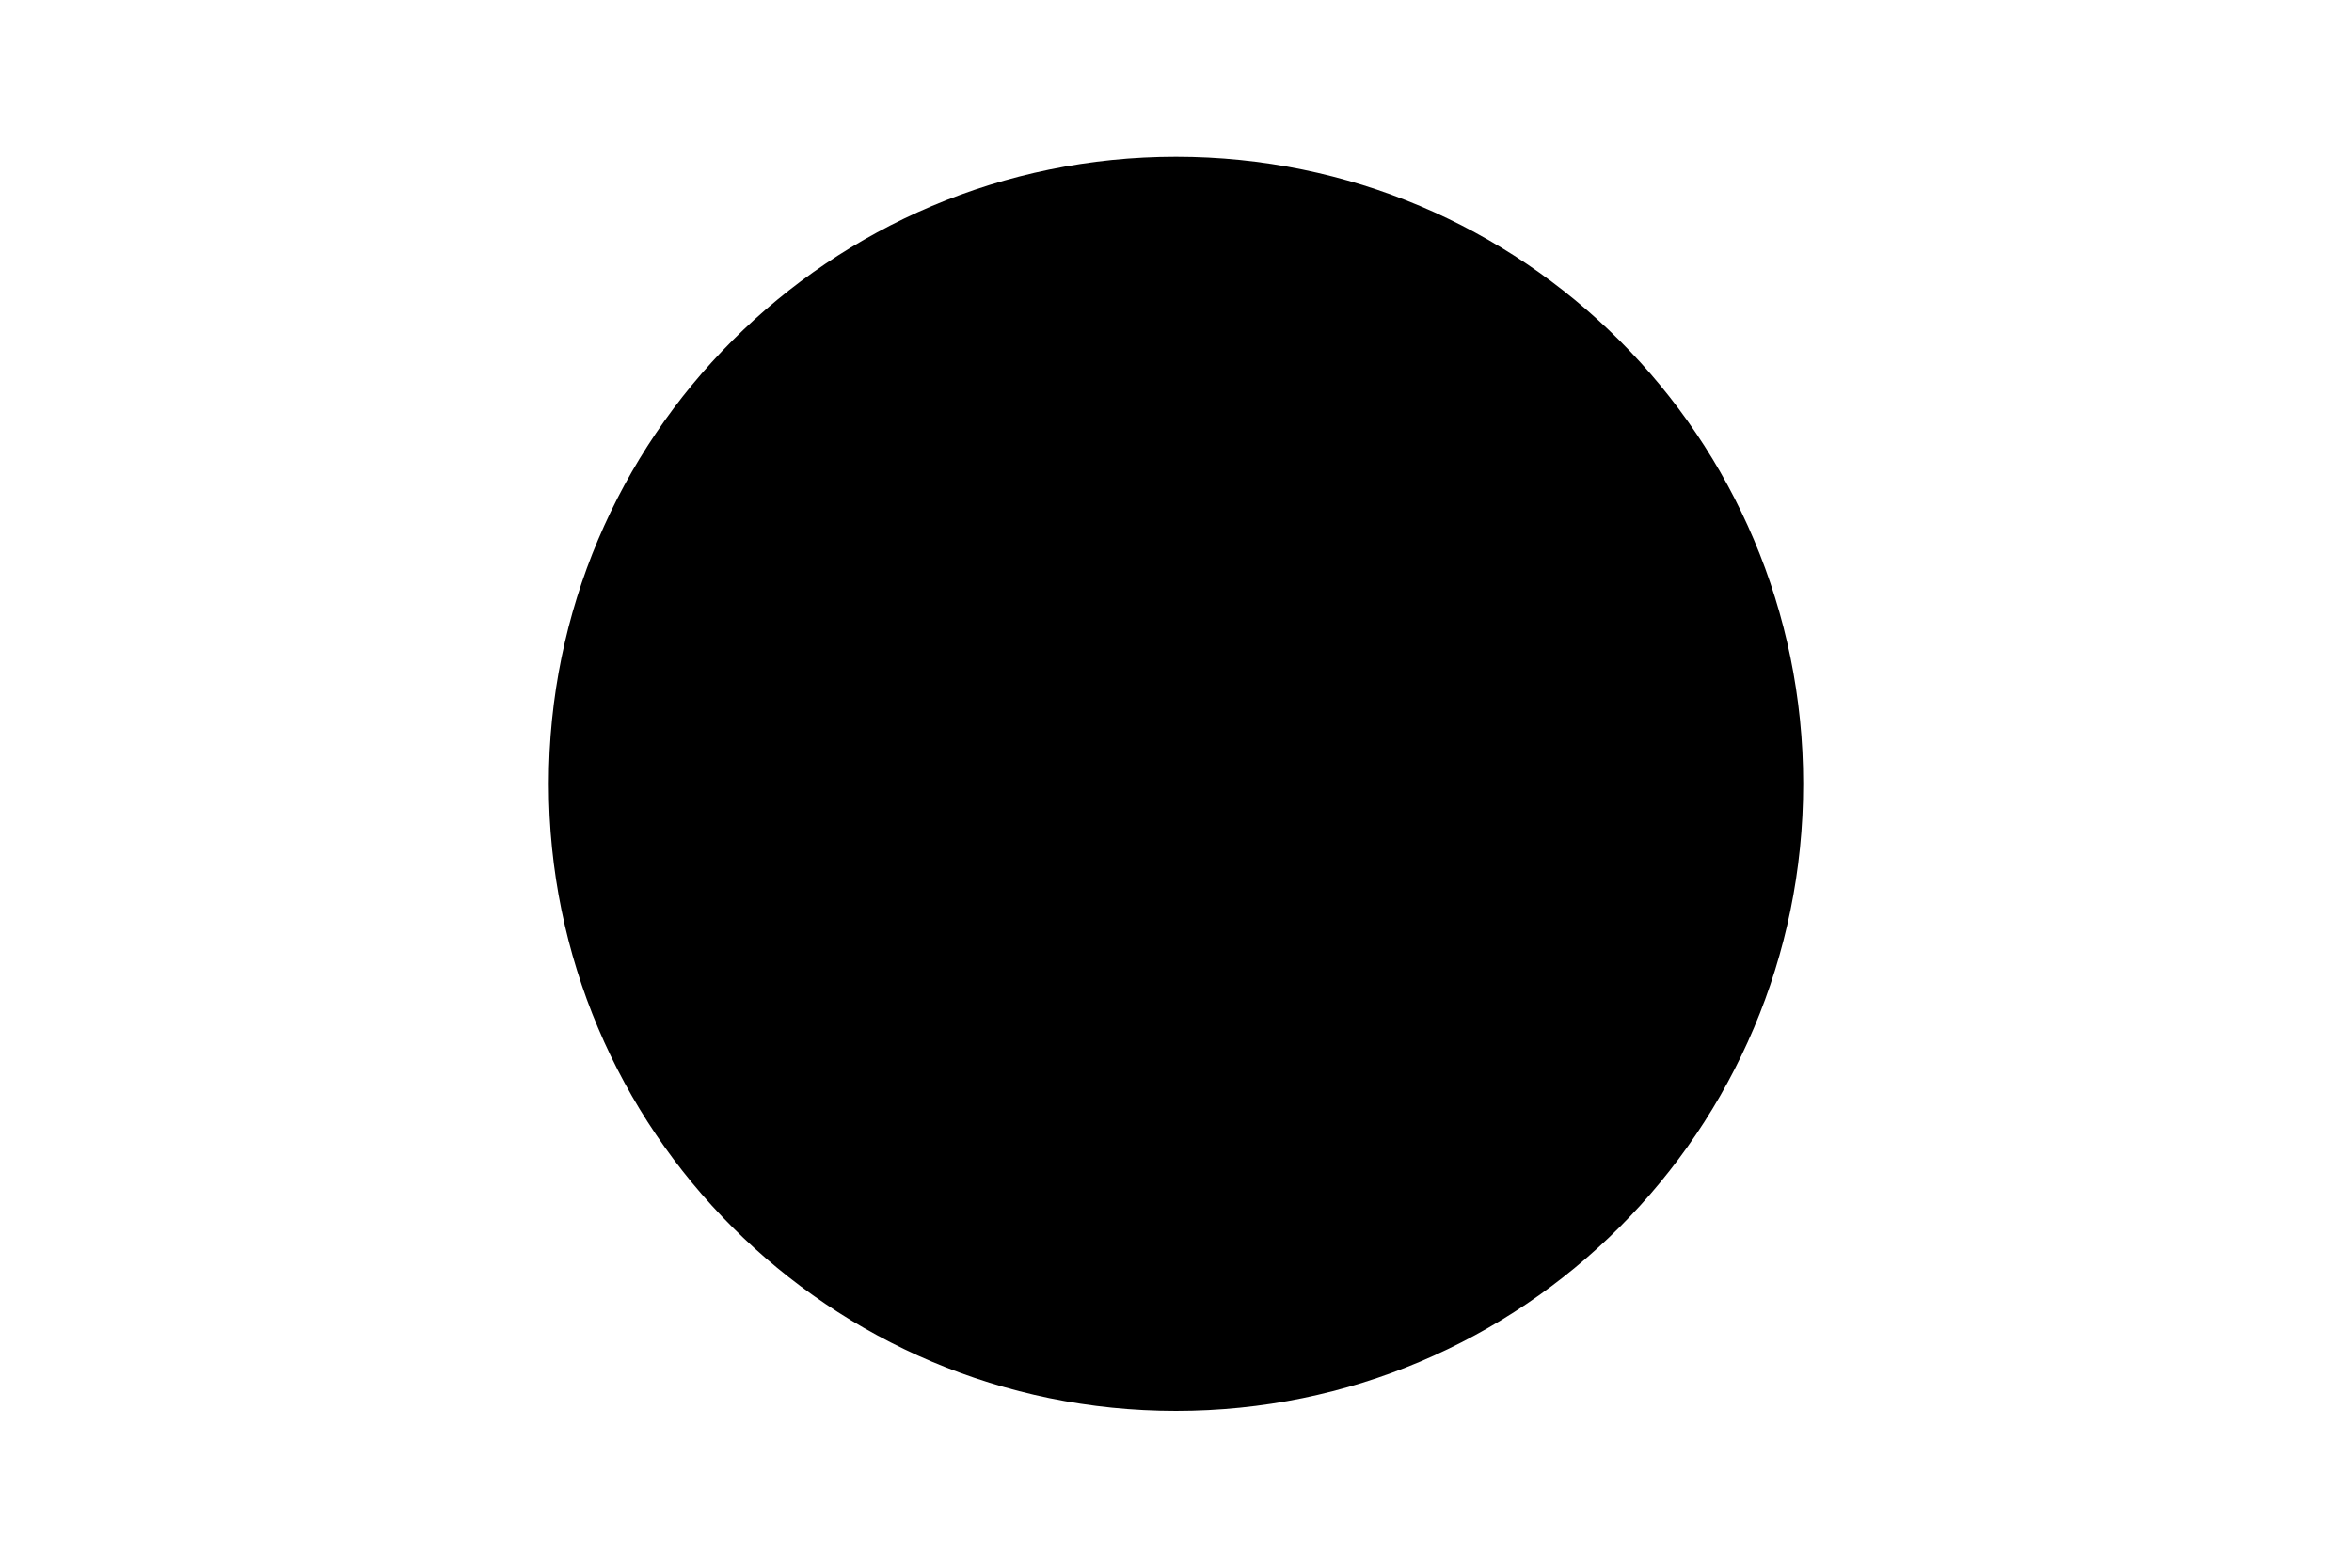
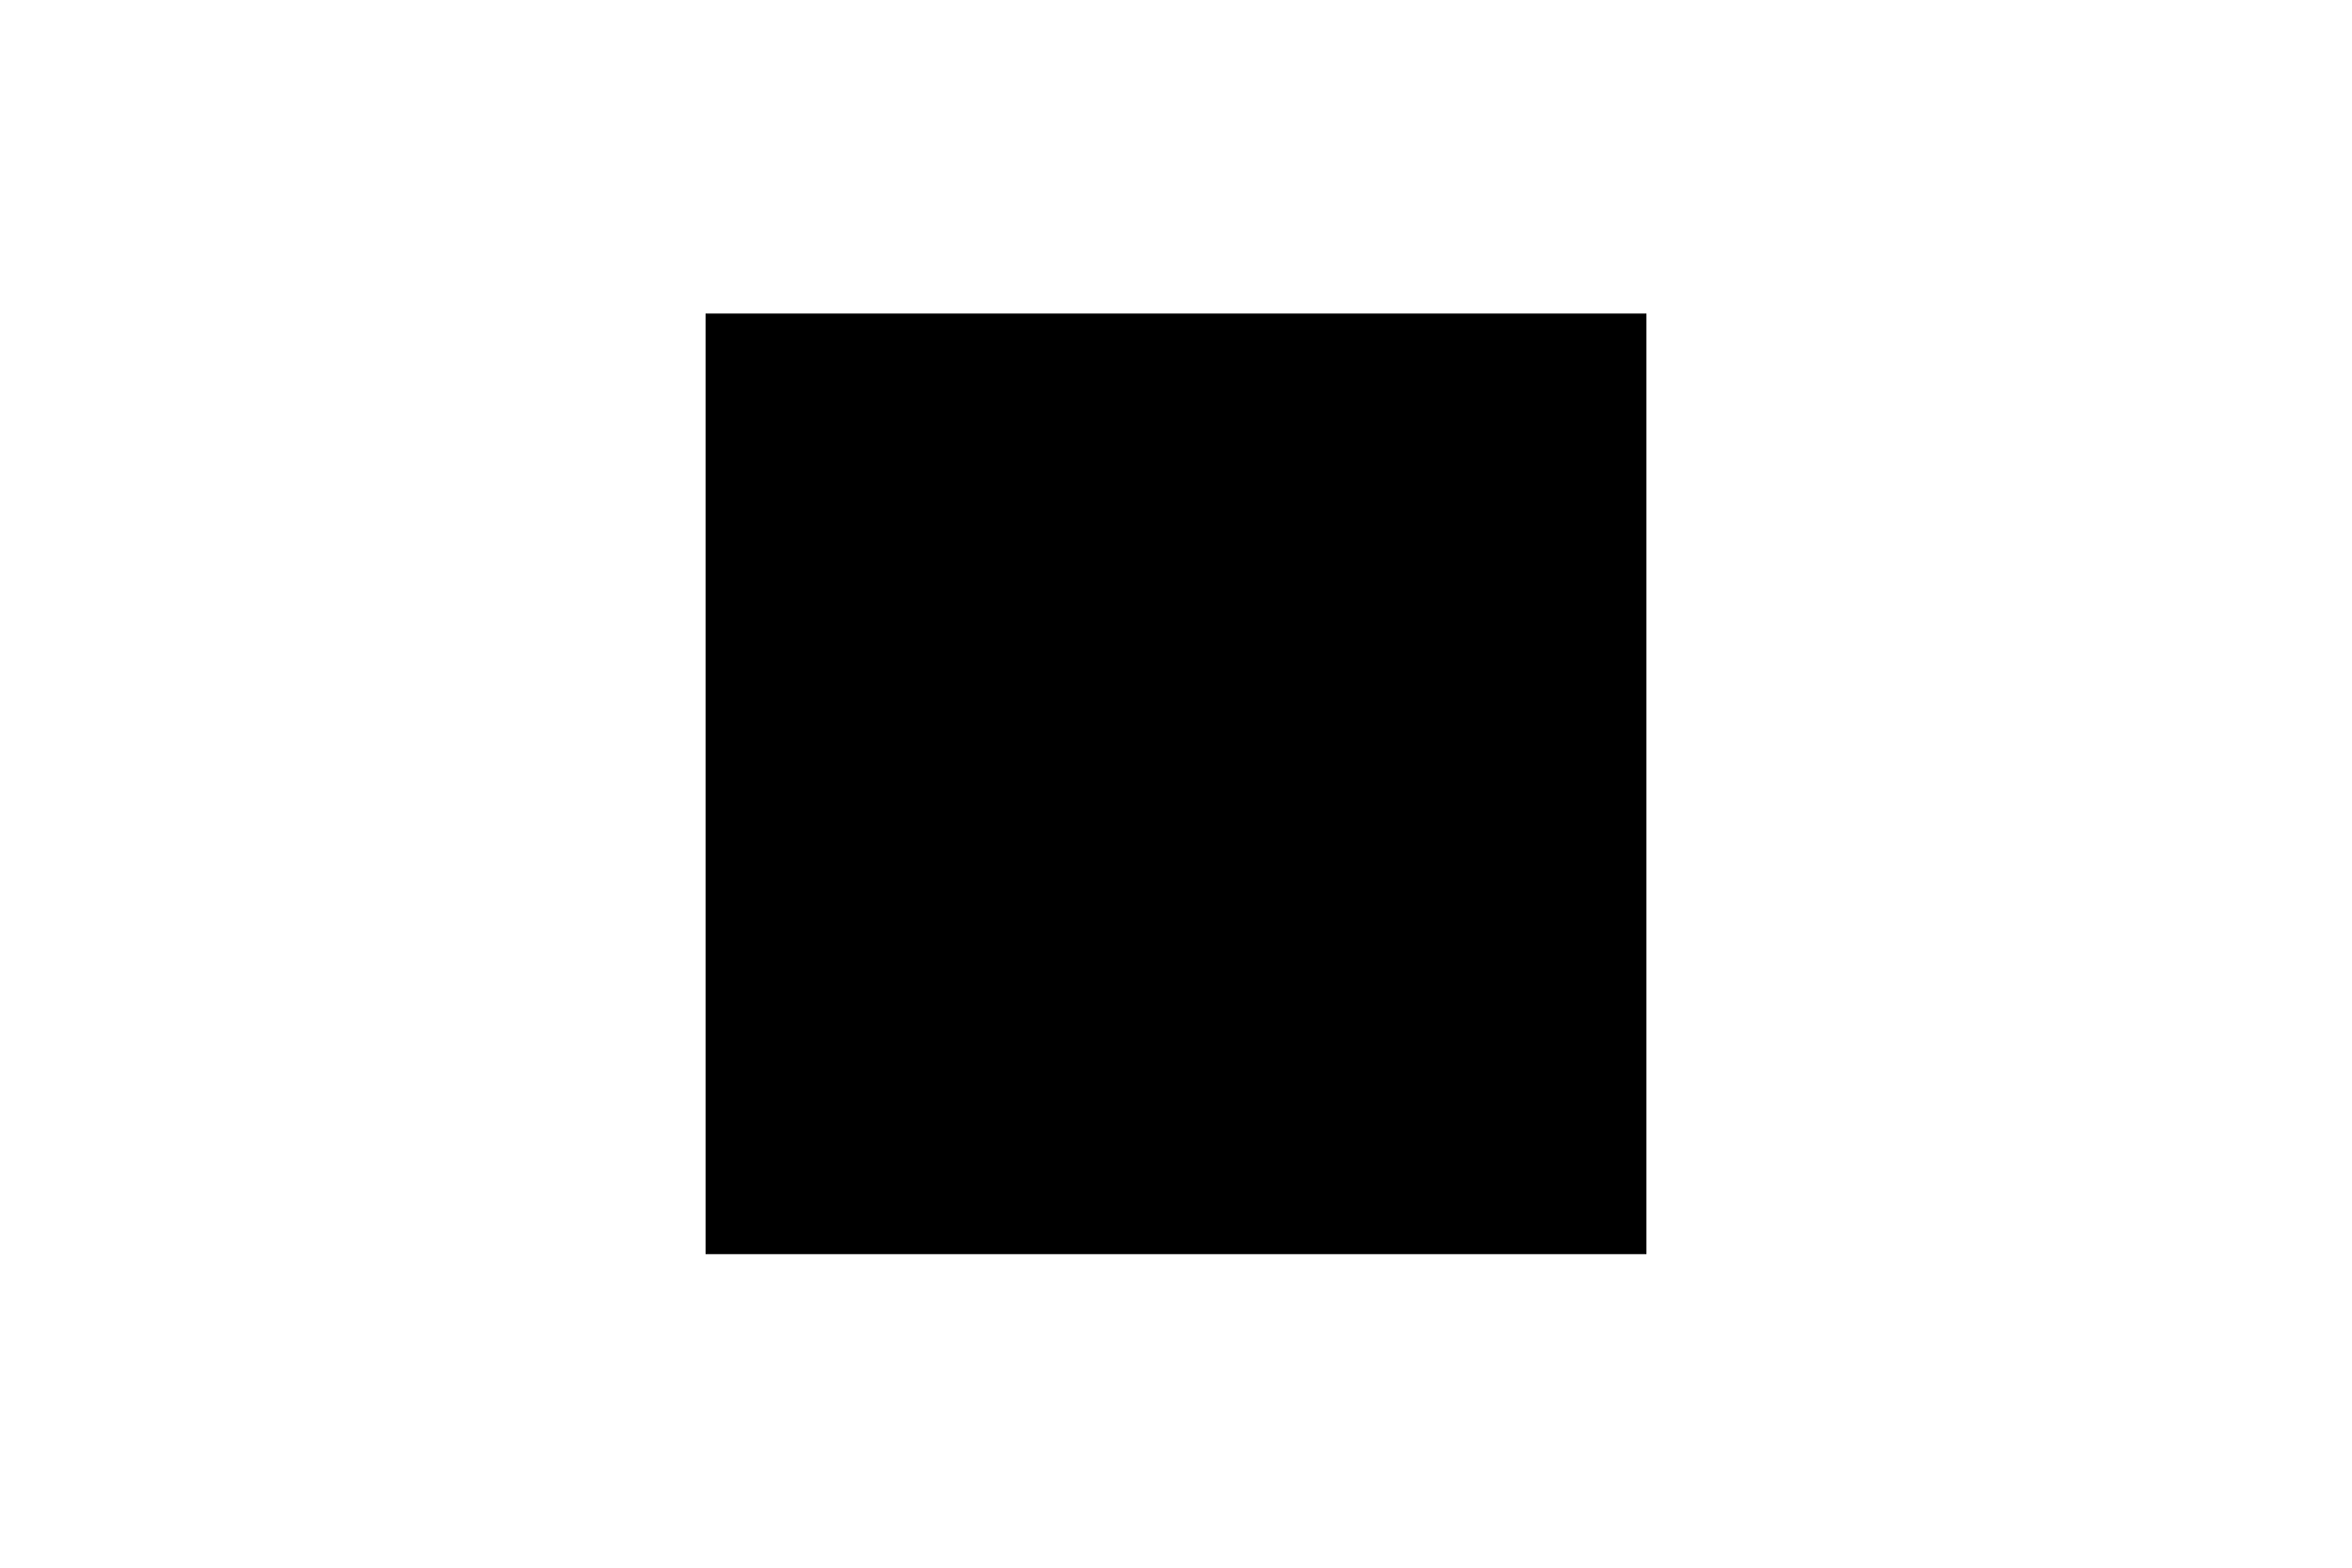
<svg xmlns="http://www.w3.org/2000/svg" version="1.1" width="300" height="200">
-   <text x="150" y="125" font-size="60" text-anchor="middle" fill="red">AJ</text>
-   <circle cx="150" cy="100" r="80" fill="" />
+   <text x="150" y="125" font-size="60" text-anchor="middle" fill="Blue">AJ</text>
+   <rect x="90" y="40" width="120" height="120" fill="" />
</svg>
